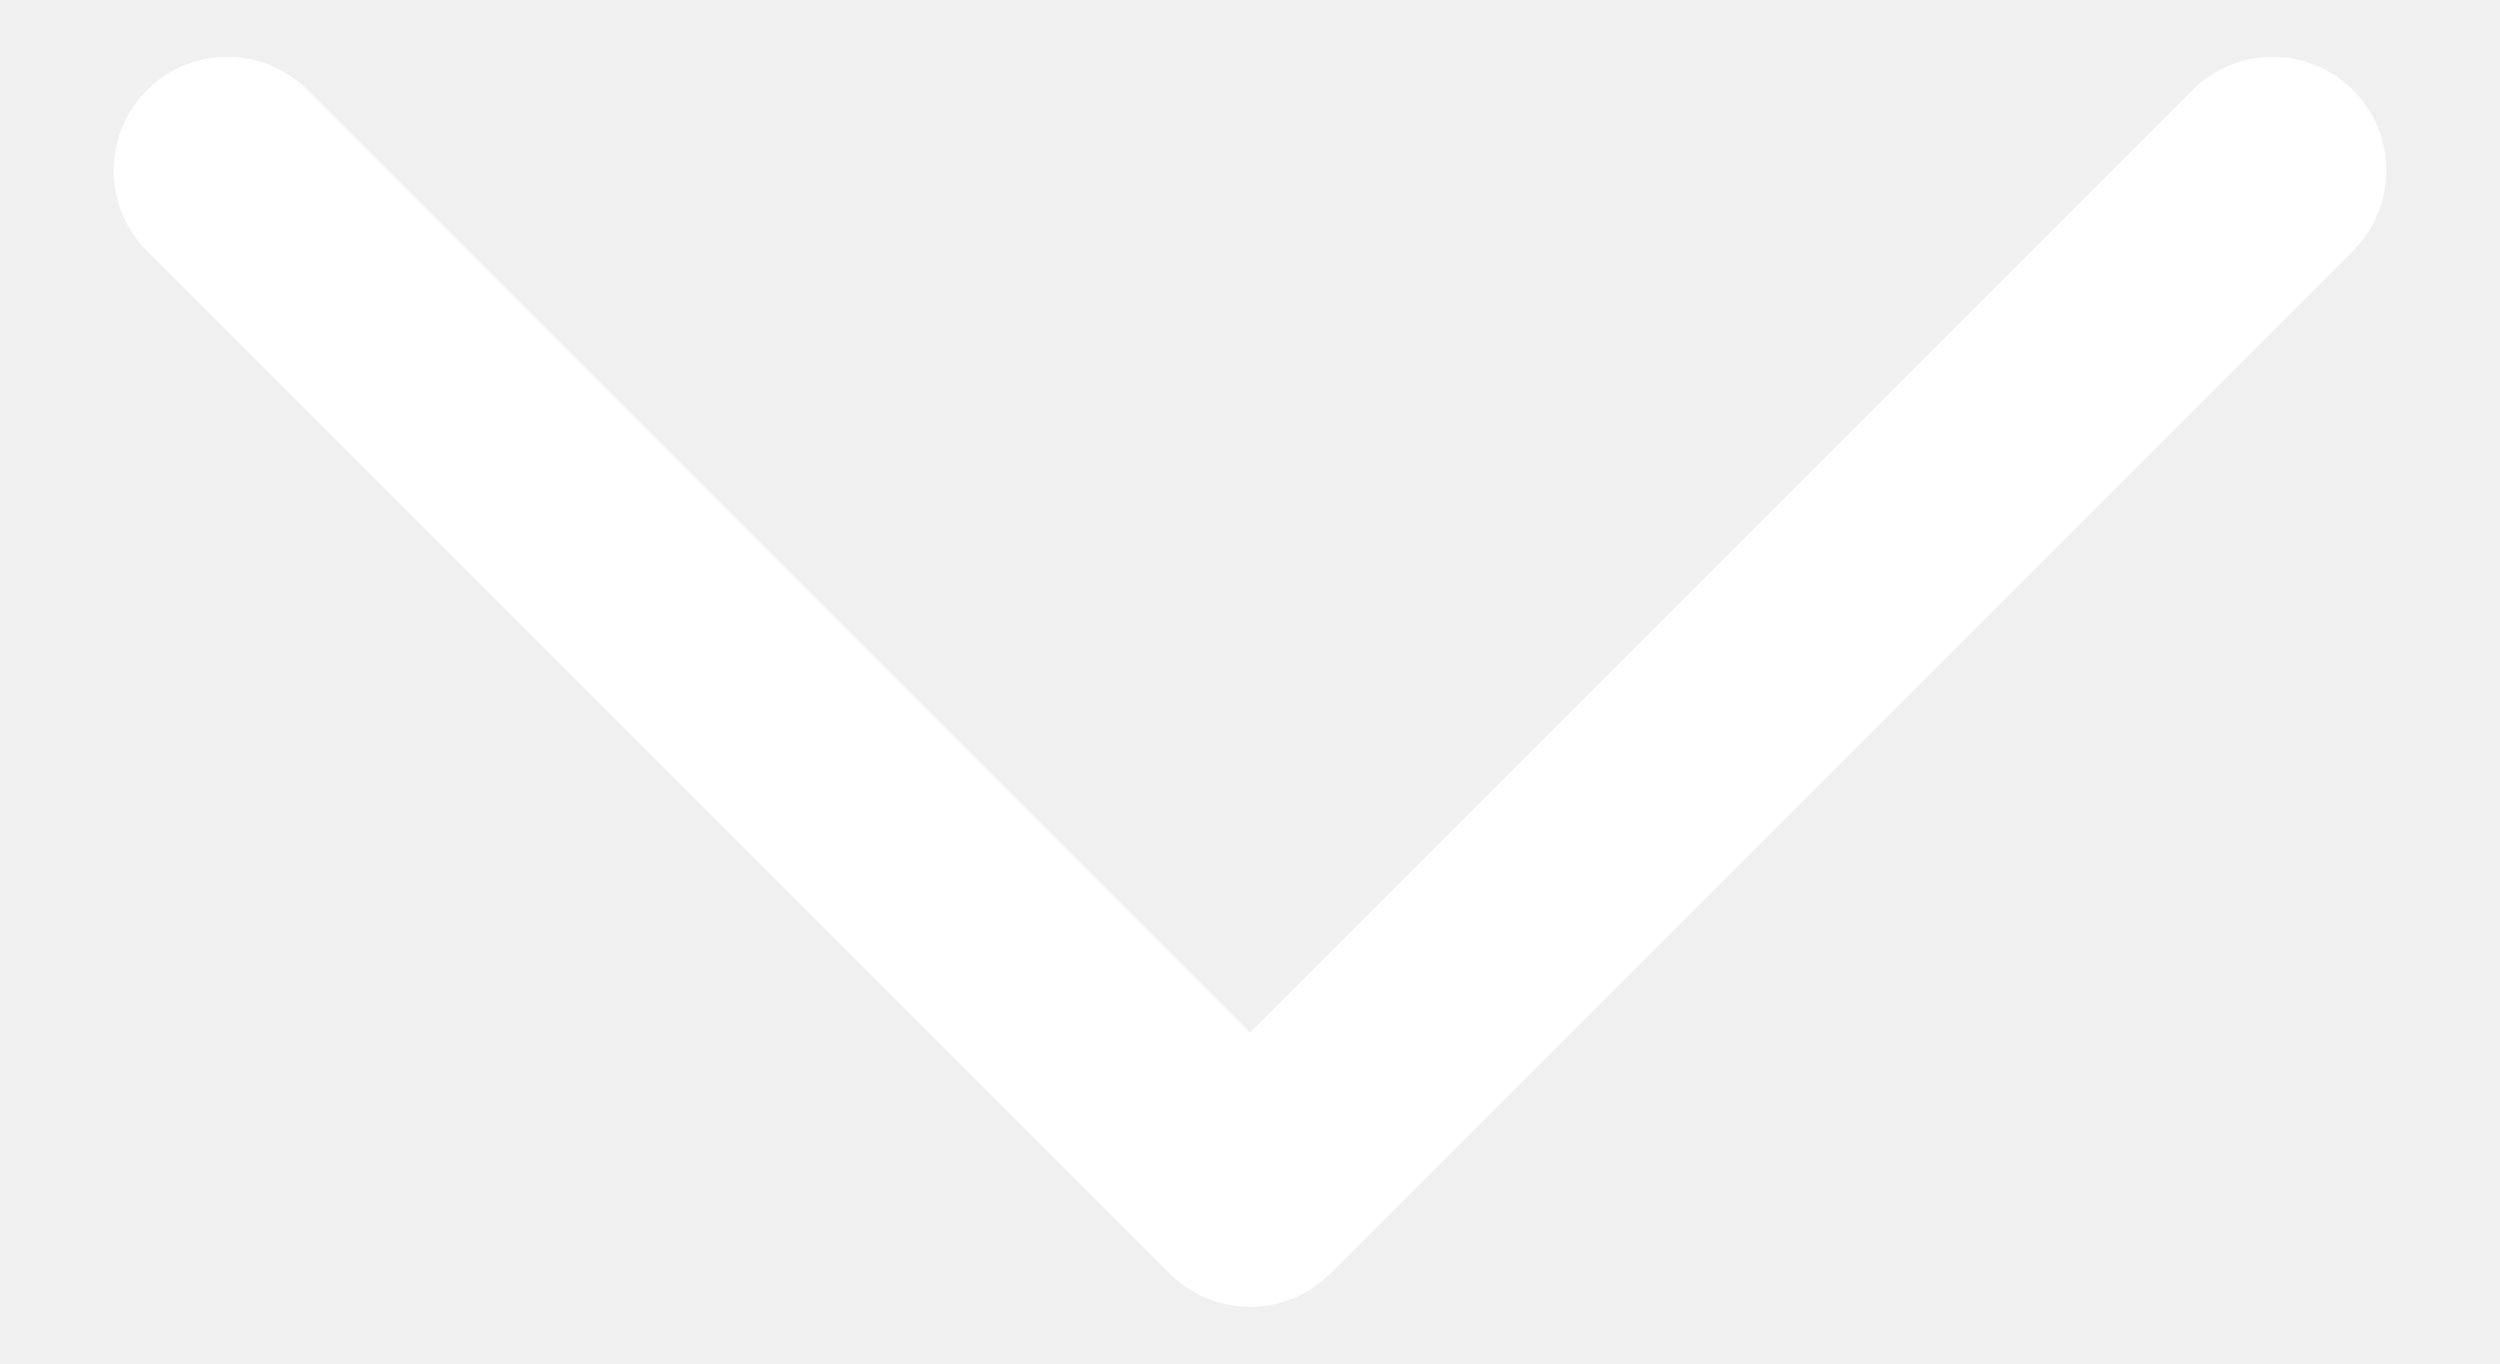
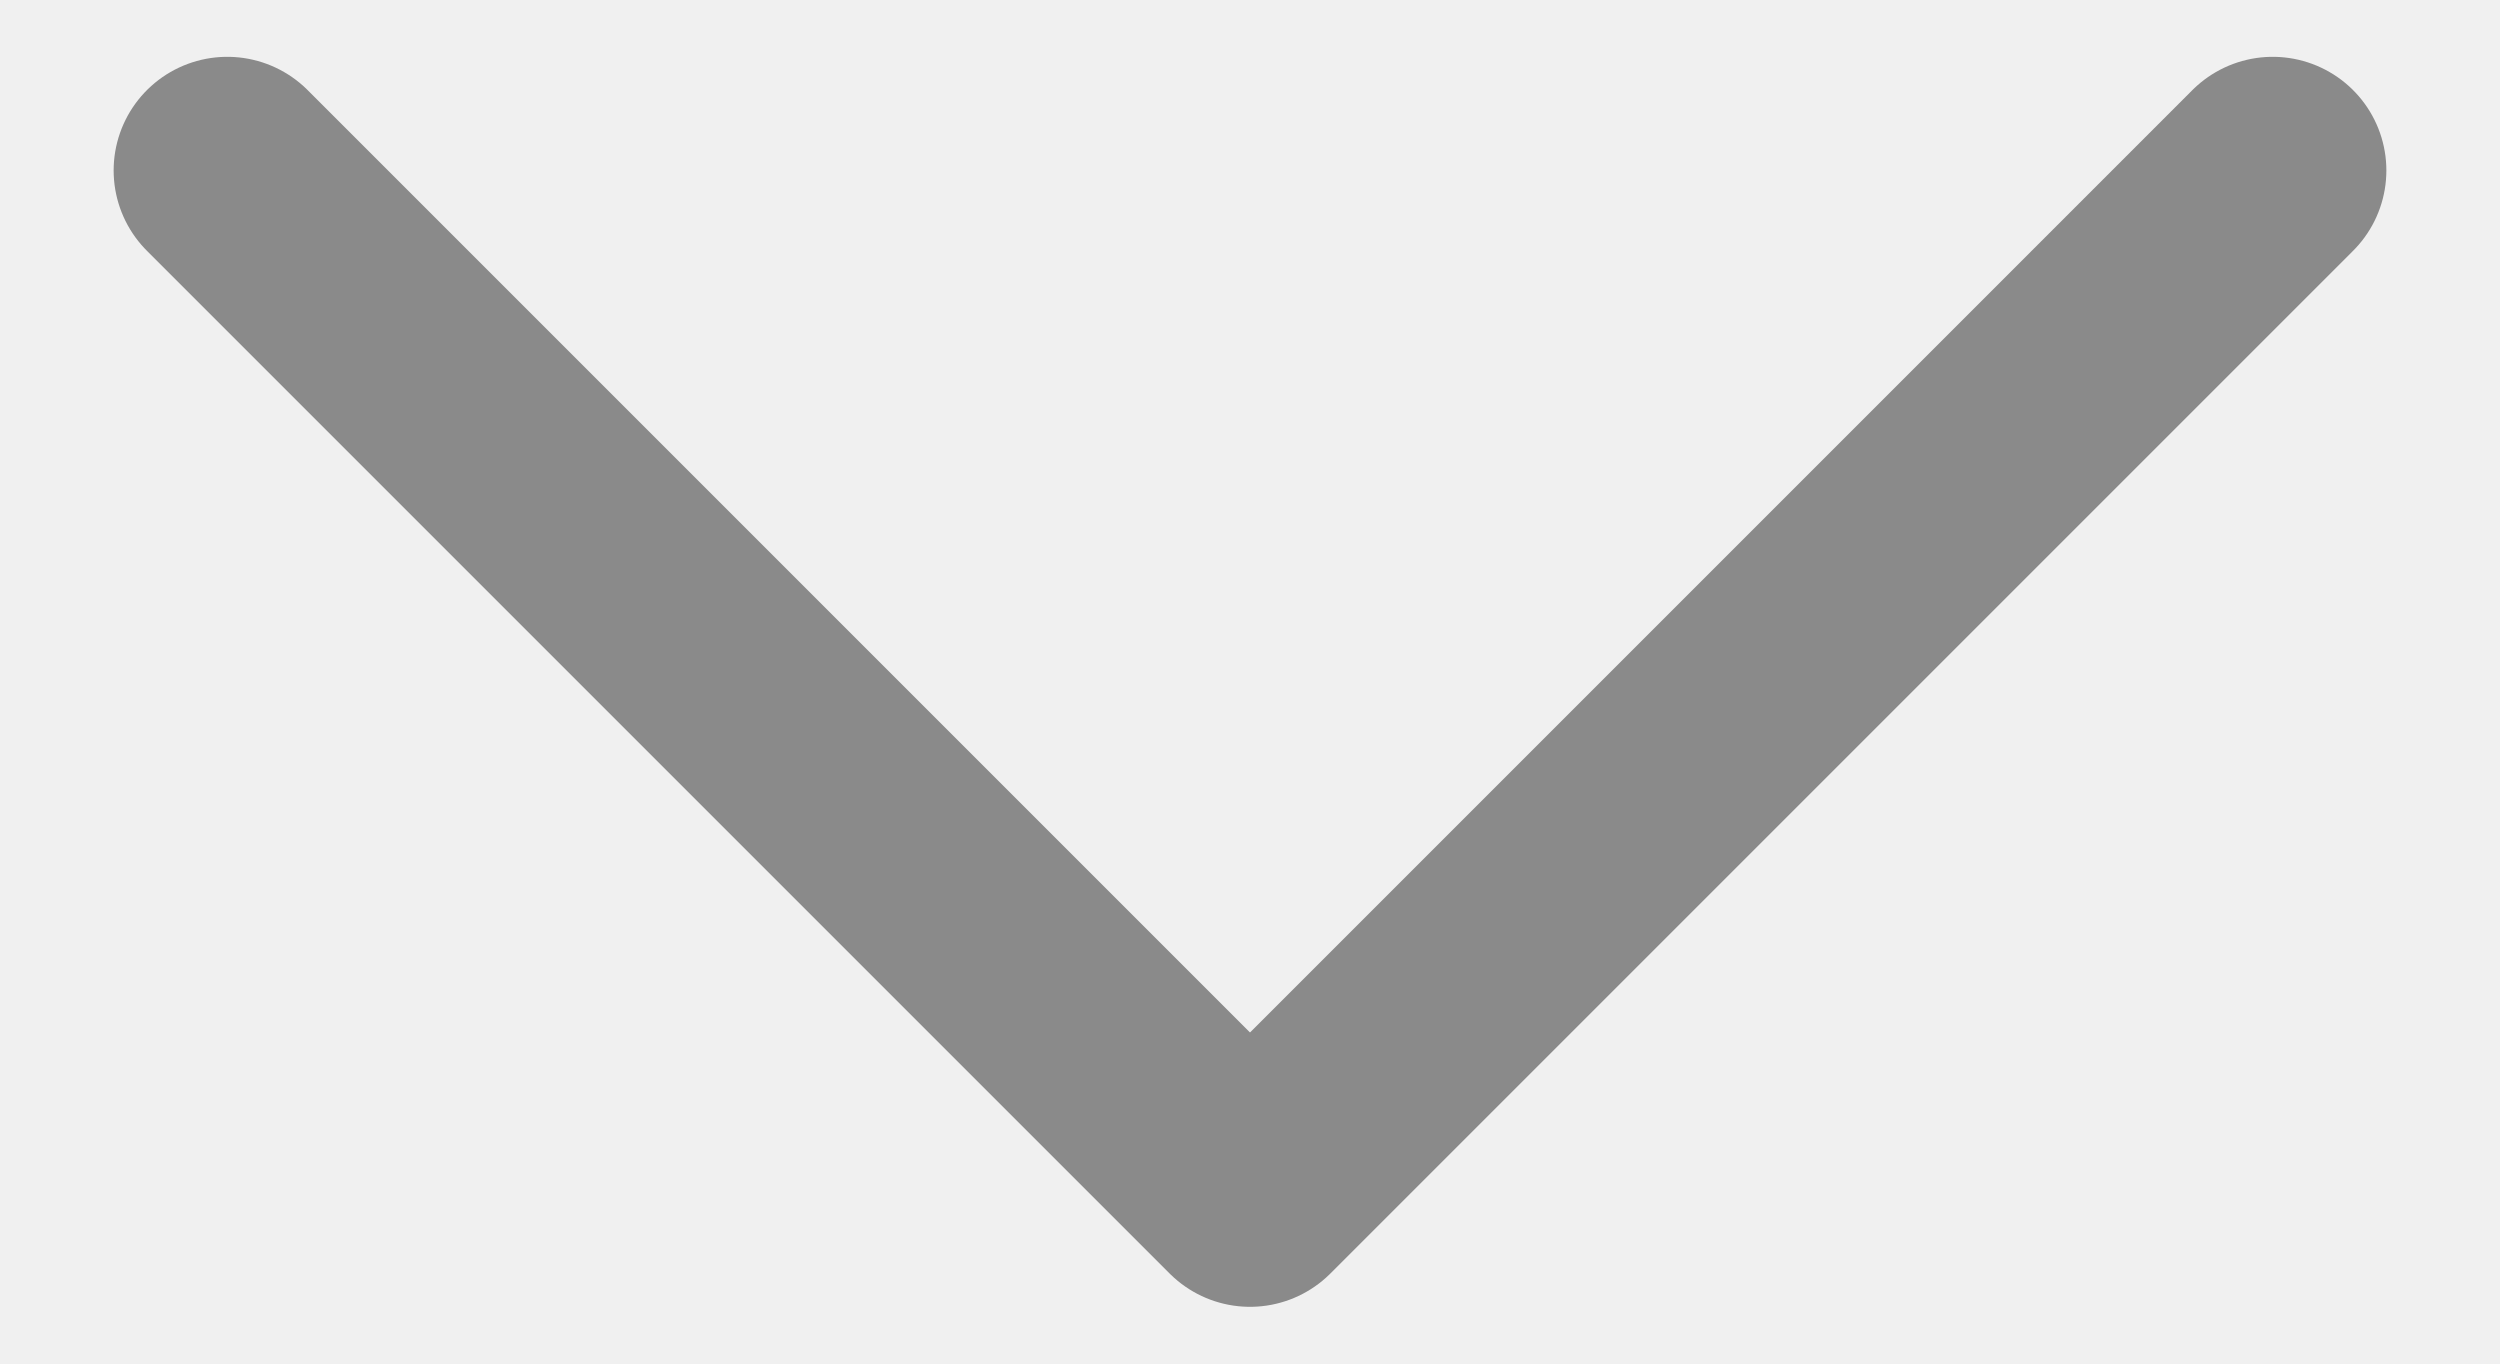
<svg xmlns="http://www.w3.org/2000/svg" width="11" height="6" viewBox="0 0 11 6" fill="none">
-   <path d="M1 0.75L5.5 5.25L10 0.75" stroke="white" stroke-linecap="round" stroke-linejoin="round" />
+   <path d="M1 0.75L5.5 5.25L10 0.75" stroke="#8A8A8A" stroke-linecap="round" stroke-linejoin="round" />
</svg>
